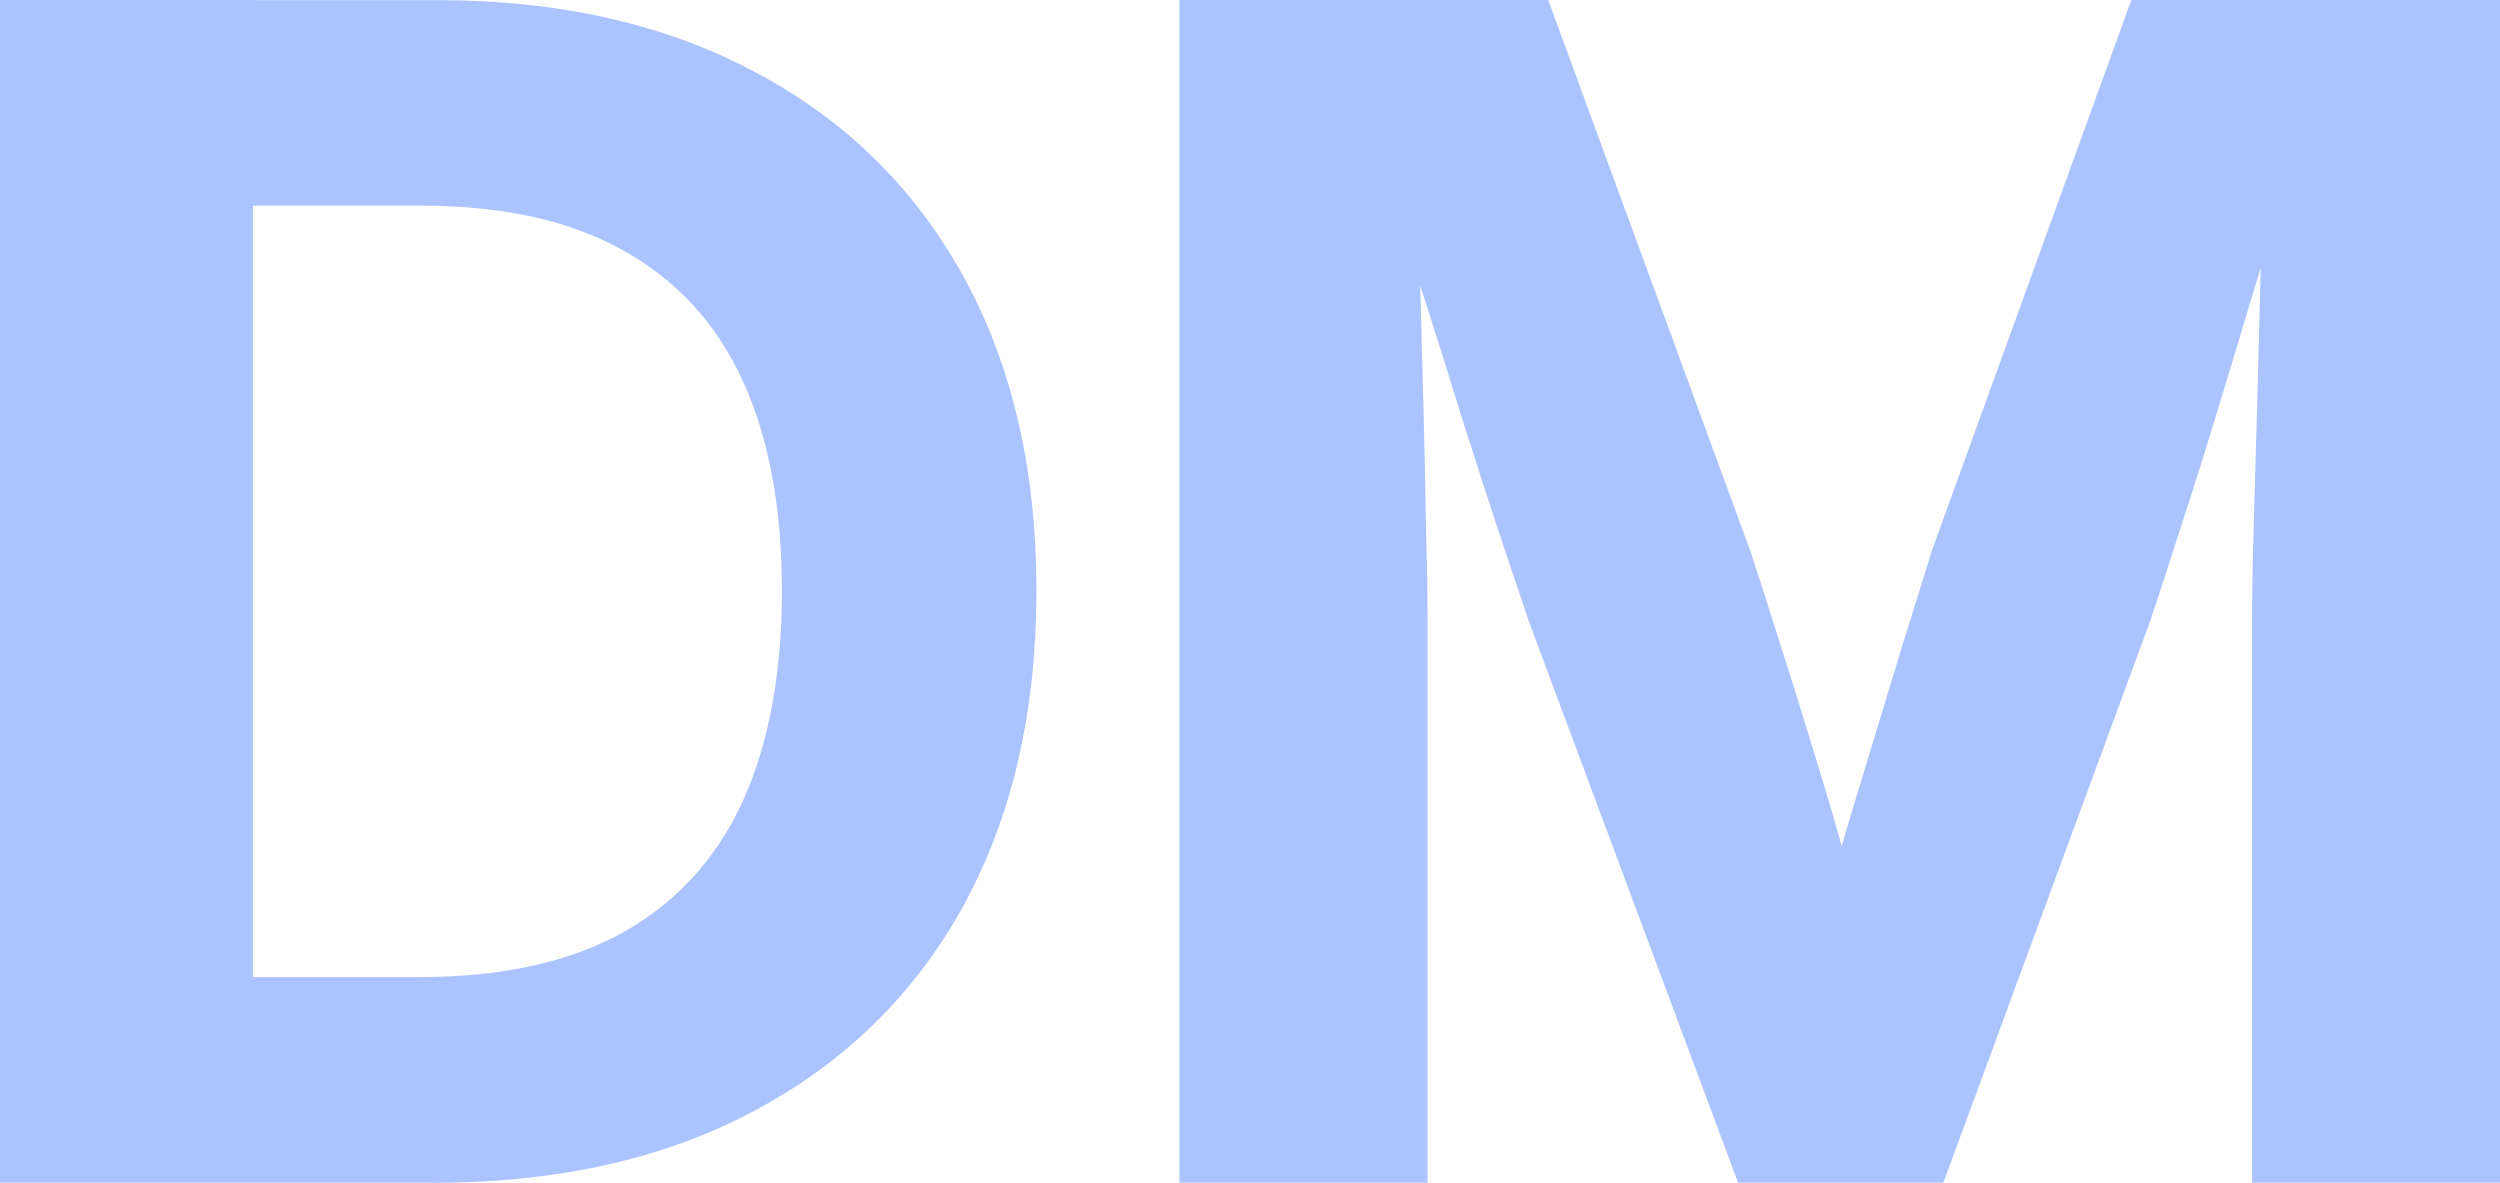
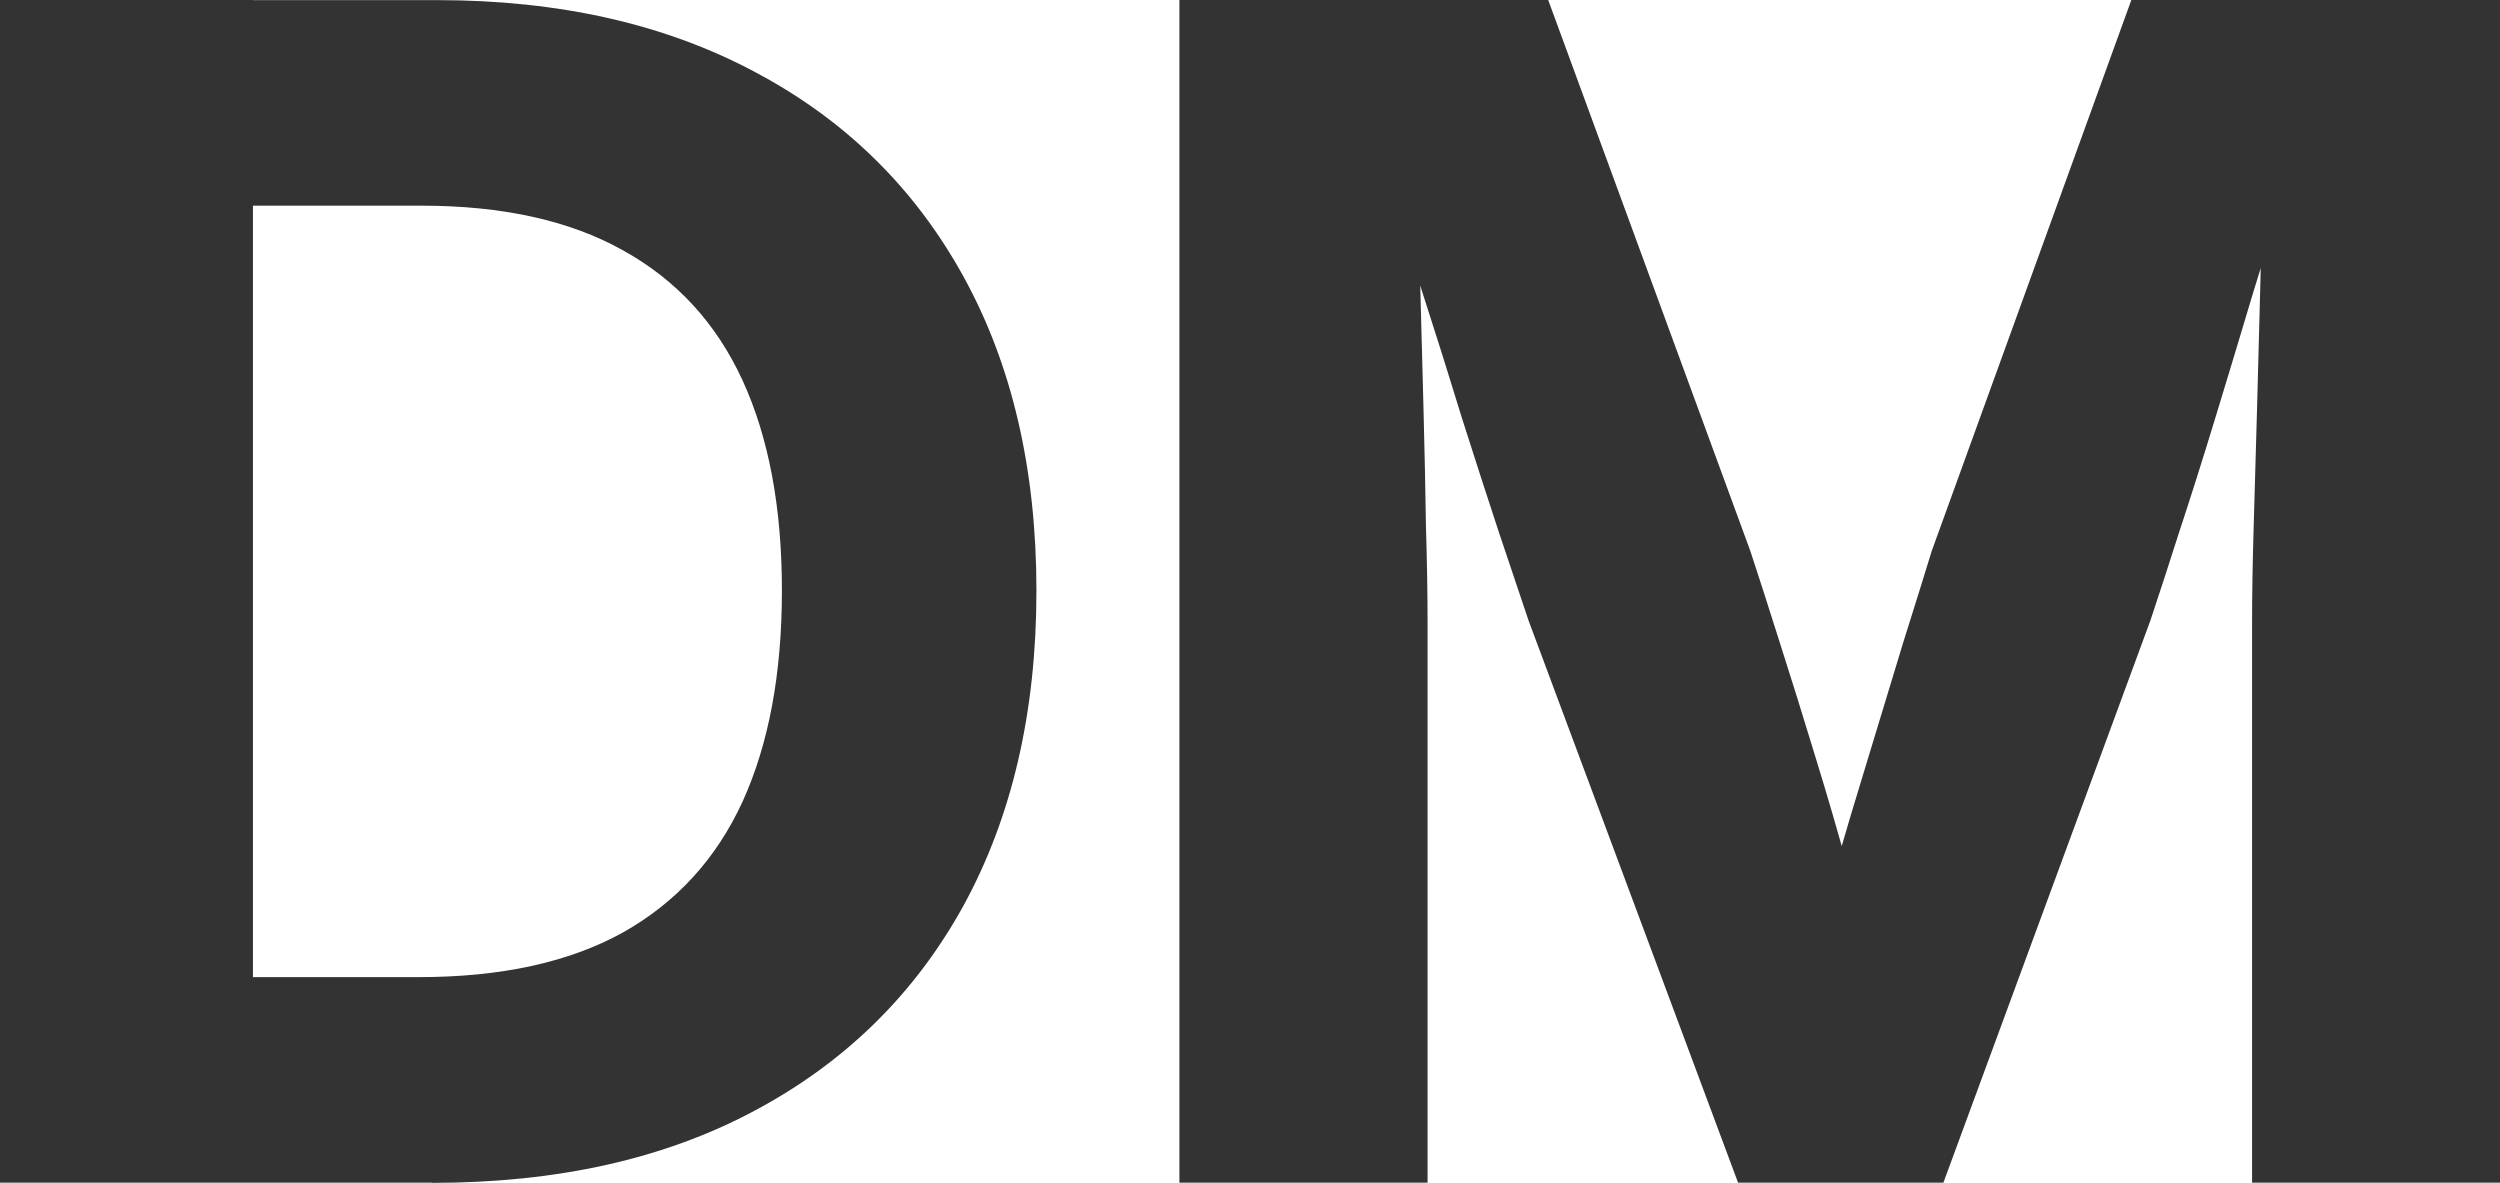
<svg xmlns="http://www.w3.org/2000/svg" width="25.168mm" height="11.906mm" viewBox="0 0 25.168 11.906" version="1.1" id="svg5">
  <defs id="defs2" />
-   <g id="layer1" transform="translate(-103.2537,-51.77566)" style="fill:#abc4ff;fill-opacity:1">
-     <g transform="scale(1.009058,0.9910235)" id="text578" style="font-weight:bold;font-size:25.63px;font-family:Inter;-inkscape-font-specification:'Inter Bold';stroke-width:0.267;fill:#abc4ff;fill-opacity:1" />
-     <g aria-label="DM" transform="scale(1.017212,0.9830792)" id="text674" style="font-weight:bold;font-size:16.647px;font-family:Inter;-inkscape-font-specification:'Inter Bold';stroke-width:0.26;fill:#abc4ff;fill-opacity:1">
-       <path d="m 105.782,64.778 h -3.129 V 62.673 h 2.999 q 1.219,0 2.016,-0.455 0.797,-0.463 1.187,-1.341 0.39,-0.886 0.39,-2.162 0,-1.276 -0.39,-2.154 -0.39,-0.878 -1.187,-1.333 -0.788,-0.455 -1.991,-0.455 h -3.081 v -2.105 h 3.235 q 1.821,0 3.154,0.74 1.333,0.732 2.056,2.089 0.723,1.357 0.723,3.219 0,1.861 -0.723,3.227 -0.723,1.357 -2.065,2.097 -1.333,0.74 -3.194,0.74 z m -1.772,-12.111 v 12.111 h -2.504 V 52.667 Z" id="path676" style="fill:#abc4ff;fill-opacity:1" />
-       <path d="M 113.179,64.778 V 52.667 h 3.65 l 2,5.641 q 0.122,0.382 0.293,0.943 0.171,0.553 0.35,1.162 0.179,0.601 0.325,1.154 0.154,0.553 0.252,0.918 h -0.626 q 0.098,-0.366 0.244,-0.918 0.154,-0.553 0.333,-1.154 0.179,-0.61 0.341,-1.162 0.171,-0.561 0.284,-0.943 l 1.975,-5.641 h 3.65 v 12.111 h -2.455 v -5.755 q 0,-0.406 0.016,-0.967 0.016,-0.561 0.033,-1.195 0.016,-0.642 0.033,-1.292 0.016,-0.658 0.024,-1.244 h 0.301 q -0.187,0.642 -0.39,1.317 -0.195,0.675 -0.382,1.309 -0.187,0.634 -0.358,1.17 -0.163,0.528 -0.284,0.902 l -2.048,5.755 h -2.032 l -2.073,-5.755 q -0.122,-0.374 -0.293,-0.902 -0.171,-0.536 -0.366,-1.17 -0.187,-0.634 -0.398,-1.309 -0.203,-0.675 -0.398,-1.317 h 0.358 q 0.008,0.585 0.024,1.244 0.016,0.65 0.033,1.292 0.016,0.634 0.024,1.195 0.016,0.561 0.016,0.967 v 5.755 z" id="path678" style="fill:#abc4ff;fill-opacity:1" />
+   <g id="layer1" transform="translate(-103.2537,-51.77566)" style="fill:#333333;fill-opacity:1">
+     <g aria-label="DM" transform="scale(1.017212,0.9830792)" id="text674" style="font-weight:bold;font-size:16.647px;font-family:Inter;-inkscape-font-specification:'Inter Bold';stroke-width:0.26;fill:#333333;fill-opacity:1">
+       <path d="m 105.782,64.778 h -3.129 V 62.673 h 2.999 q 1.219,0 2.016,-0.455 0.797,-0.463 1.187,-1.341 0.39,-0.886 0.39,-2.162 0,-1.276 -0.39,-2.154 -0.39,-0.878 -1.187,-1.333 -0.788,-0.455 -1.991,-0.455 h -3.081 v -2.105 h 3.235 q 1.821,0 3.154,0.74 1.333,0.732 2.056,2.089 0.723,1.357 0.723,3.219 0,1.861 -0.723,3.227 -0.723,1.357 -2.065,2.097 -1.333,0.74 -3.194,0.74 z m -1.772,-12.111 v 12.111 h -2.504 V 52.667 Z" id="path676" style="fill:#333333;fill-opacity:1" />
+       <path d="M 113.179,64.778 V 52.667 h 3.65 l 2,5.641 q 0.122,0.382 0.293,0.943 0.171,0.553 0.35,1.162 0.179,0.601 0.325,1.154 0.154,0.553 0.252,0.918 h -0.626 q 0.098,-0.366 0.244,-0.918 0.154,-0.553 0.333,-1.154 0.179,-0.61 0.341,-1.162 0.171,-0.561 0.284,-0.943 l 1.975,-5.641 h 3.65 v 12.111 h -2.455 v -5.755 q 0,-0.406 0.016,-0.967 0.016,-0.561 0.033,-1.195 0.016,-0.642 0.033,-1.292 0.016,-0.658 0.024,-1.244 h 0.301 q -0.187,0.642 -0.39,1.317 -0.195,0.675 -0.382,1.309 -0.187,0.634 -0.358,1.17 -0.163,0.528 -0.284,0.902 l -2.048,5.755 h -2.032 l -2.073,-5.755 q -0.122,-0.374 -0.293,-0.902 -0.171,-0.536 -0.366,-1.17 -0.187,-0.634 -0.398,-1.309 -0.203,-0.675 -0.398,-1.317 h 0.358 q 0.008,0.585 0.024,1.244 0.016,0.65 0.033,1.292 0.016,0.634 0.024,1.195 0.016,0.561 0.016,0.967 v 5.755 z" id="path678" style="fill:#333333;fill-opacity:1" />
    </g>
  </g>
</svg>
